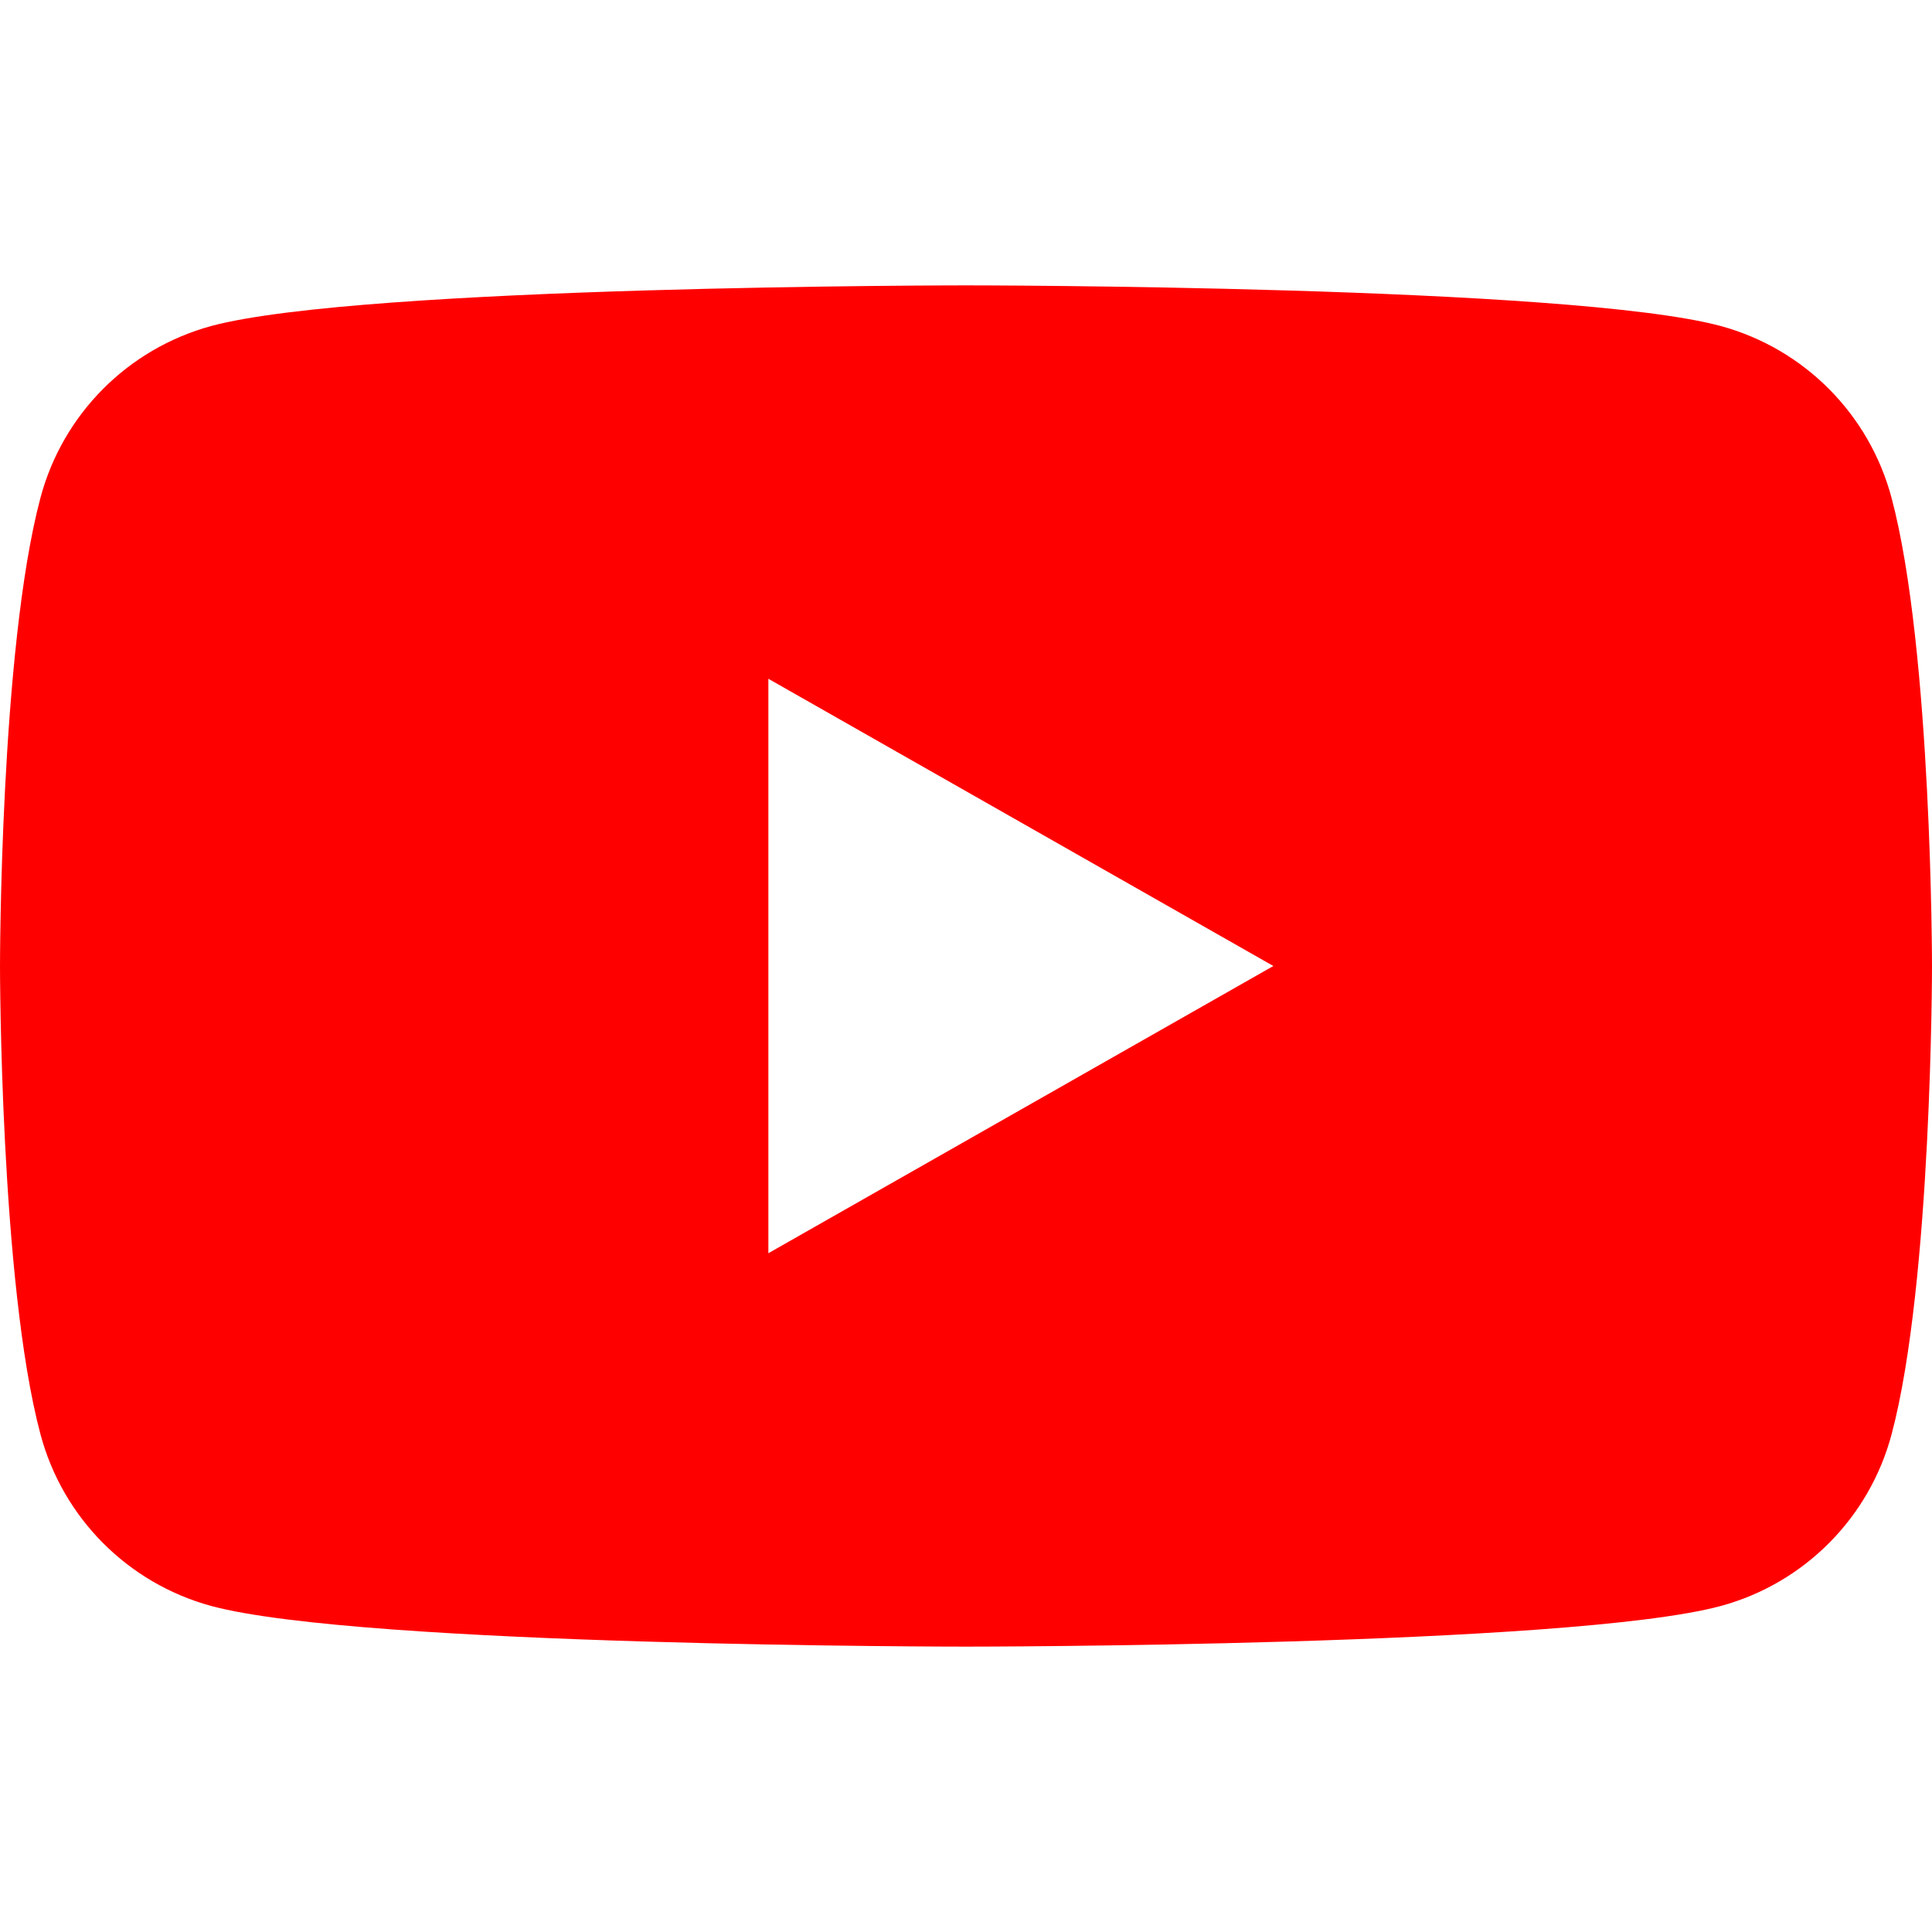
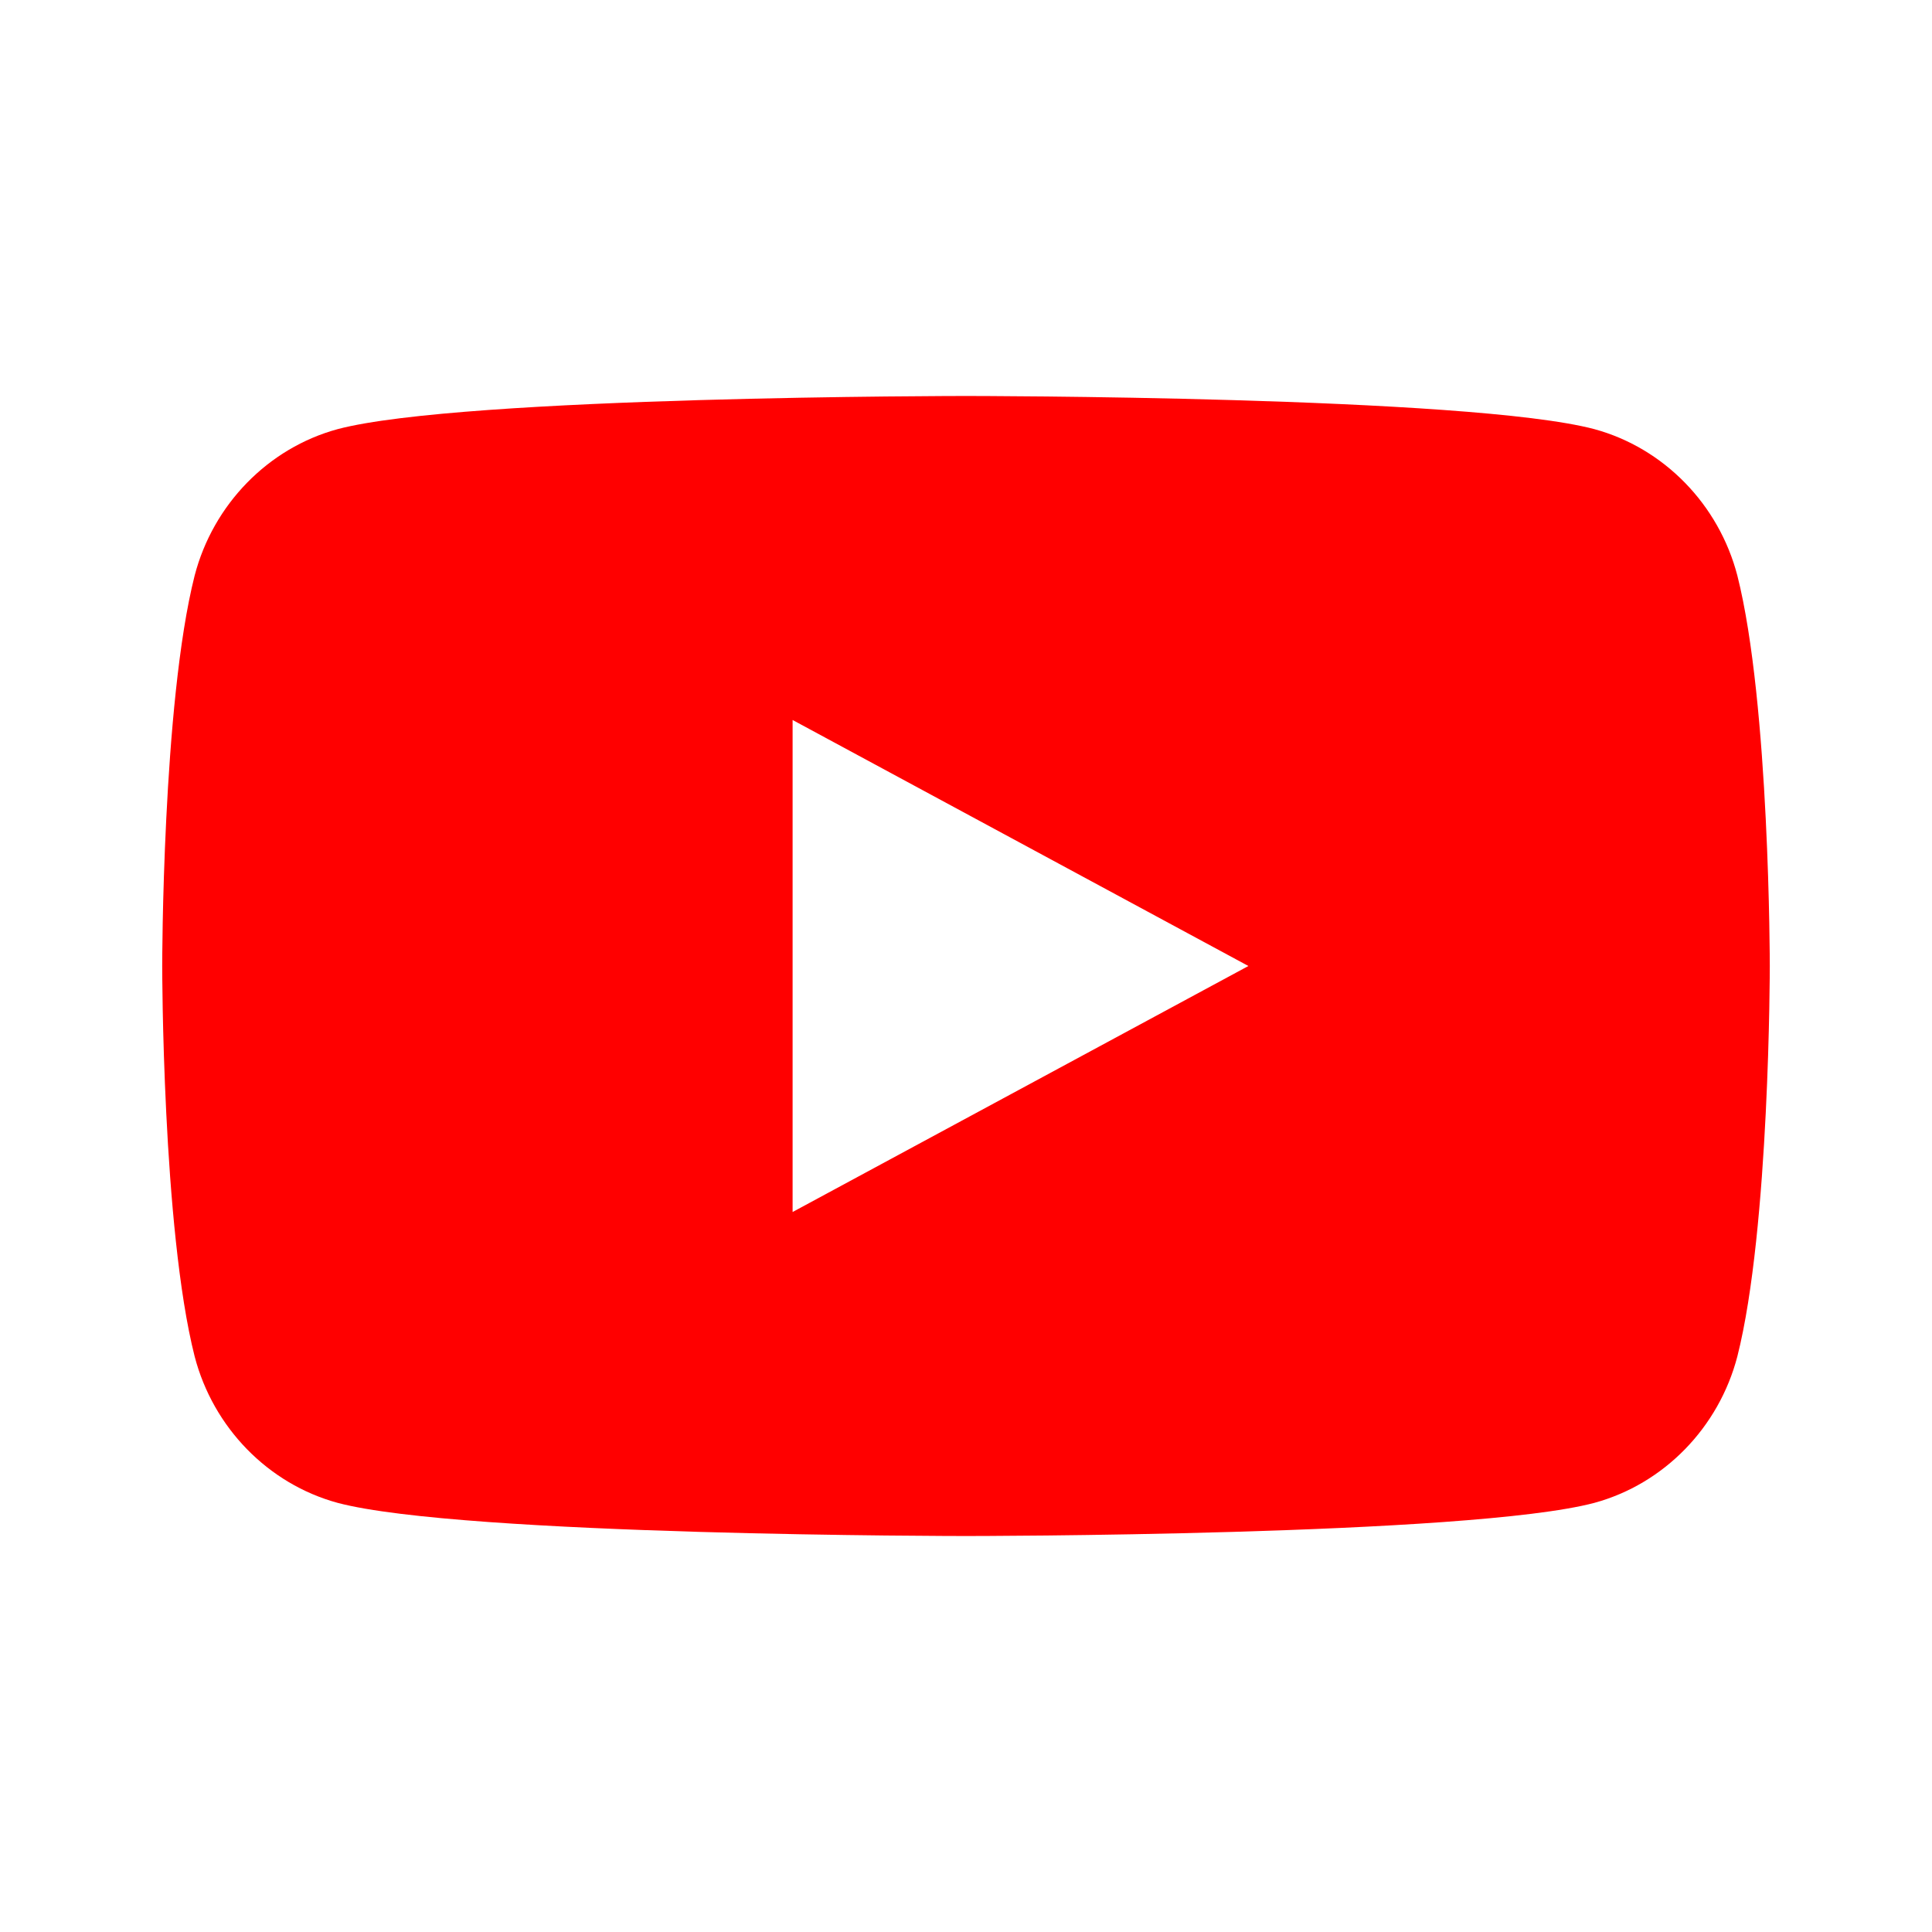
- <svg xmlns="http://www.w3.org/2000/svg" width="24" height="24" viewBox="0 0 24 24" fill="none">
-   <path d="M23.498 6.186a3.016 3.016 0 0 0-2.122-2.136C19.505 3.545 12 3.545 12 3.545s-7.505 0-9.377.505A3.017 3.017 0 0 0 .502 6.186C0 8.07 0 12 0 12s0 3.93.502 5.814a3.016 3.016 0 0 0 2.122 2.136c1.871.505 9.376.505 9.376.505s7.505 0 9.377-.505a3.015 3.015 0 0 0 2.122-2.136C24 15.93 24 12 24 12s0-3.93-.502-5.814zM9.545 15.568V8.432L15.818 12l-6.273 3.568z" fill="#FF0000" />
+ <svg xmlns="http://www.w3.org/2000/svg" viewBox="0 0 24 24" width="24" height="24">
+   <path d="M21.582,7.15 C21.352,6.266 20.669,5.566 19.806,5.331 C18.254,4.919 12,4.919 12,4.919 C12,4.919 5.746,4.919 4.194,5.331 C3.331,5.566 2.648,6.266 2.418,7.15 C2.015,8.74 2.015,12 2.015,12 C2.015,12 2.015,15.26 2.418,16.85 C2.648,17.734 3.331,18.434 4.194,18.669 C5.746,19.081 12,19.081 12,19.081 C12,19.081 18.254,19.081 19.806,18.669 C20.669,18.434 21.352,17.734 21.582,16.85 C21.985,15.26 21.985,12 21.985,12 C21.985,12 21.985,8.74 21.582,7.15 Z M9.846,15.056 L9.846,8.944 L15.508,12 L9.846,15.056 Z" fill="#FF0000" />
</svg>
